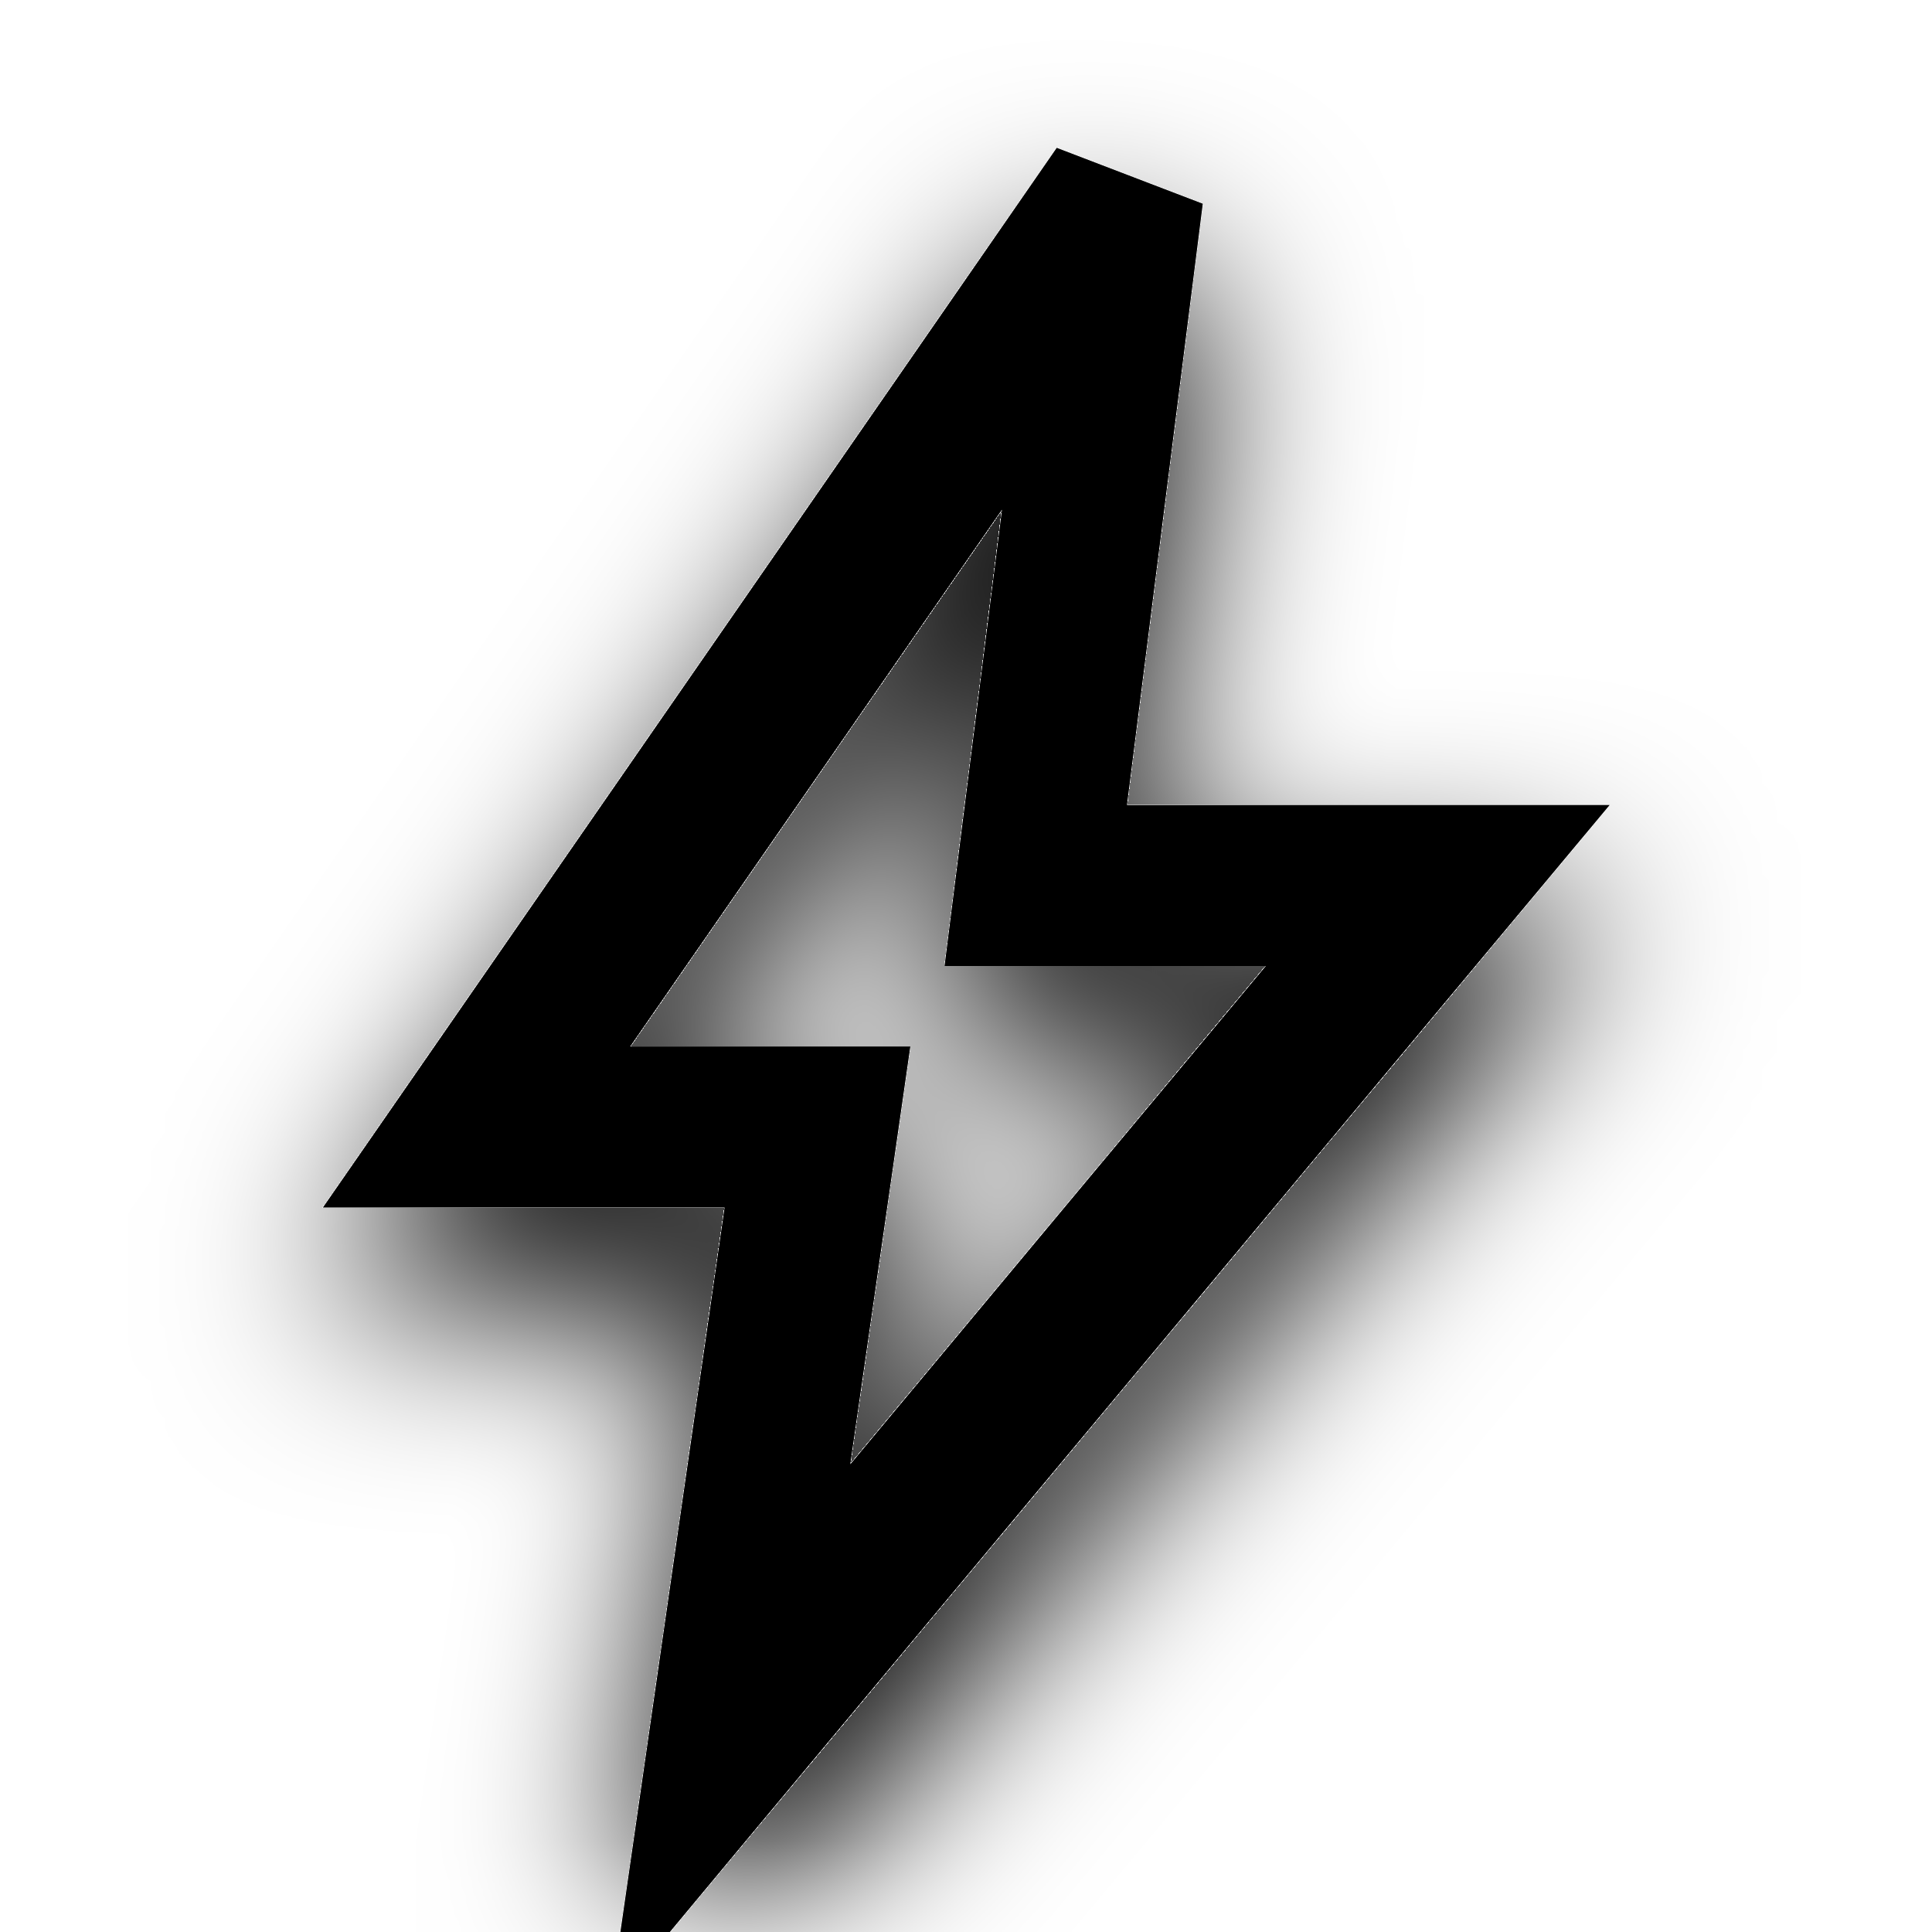
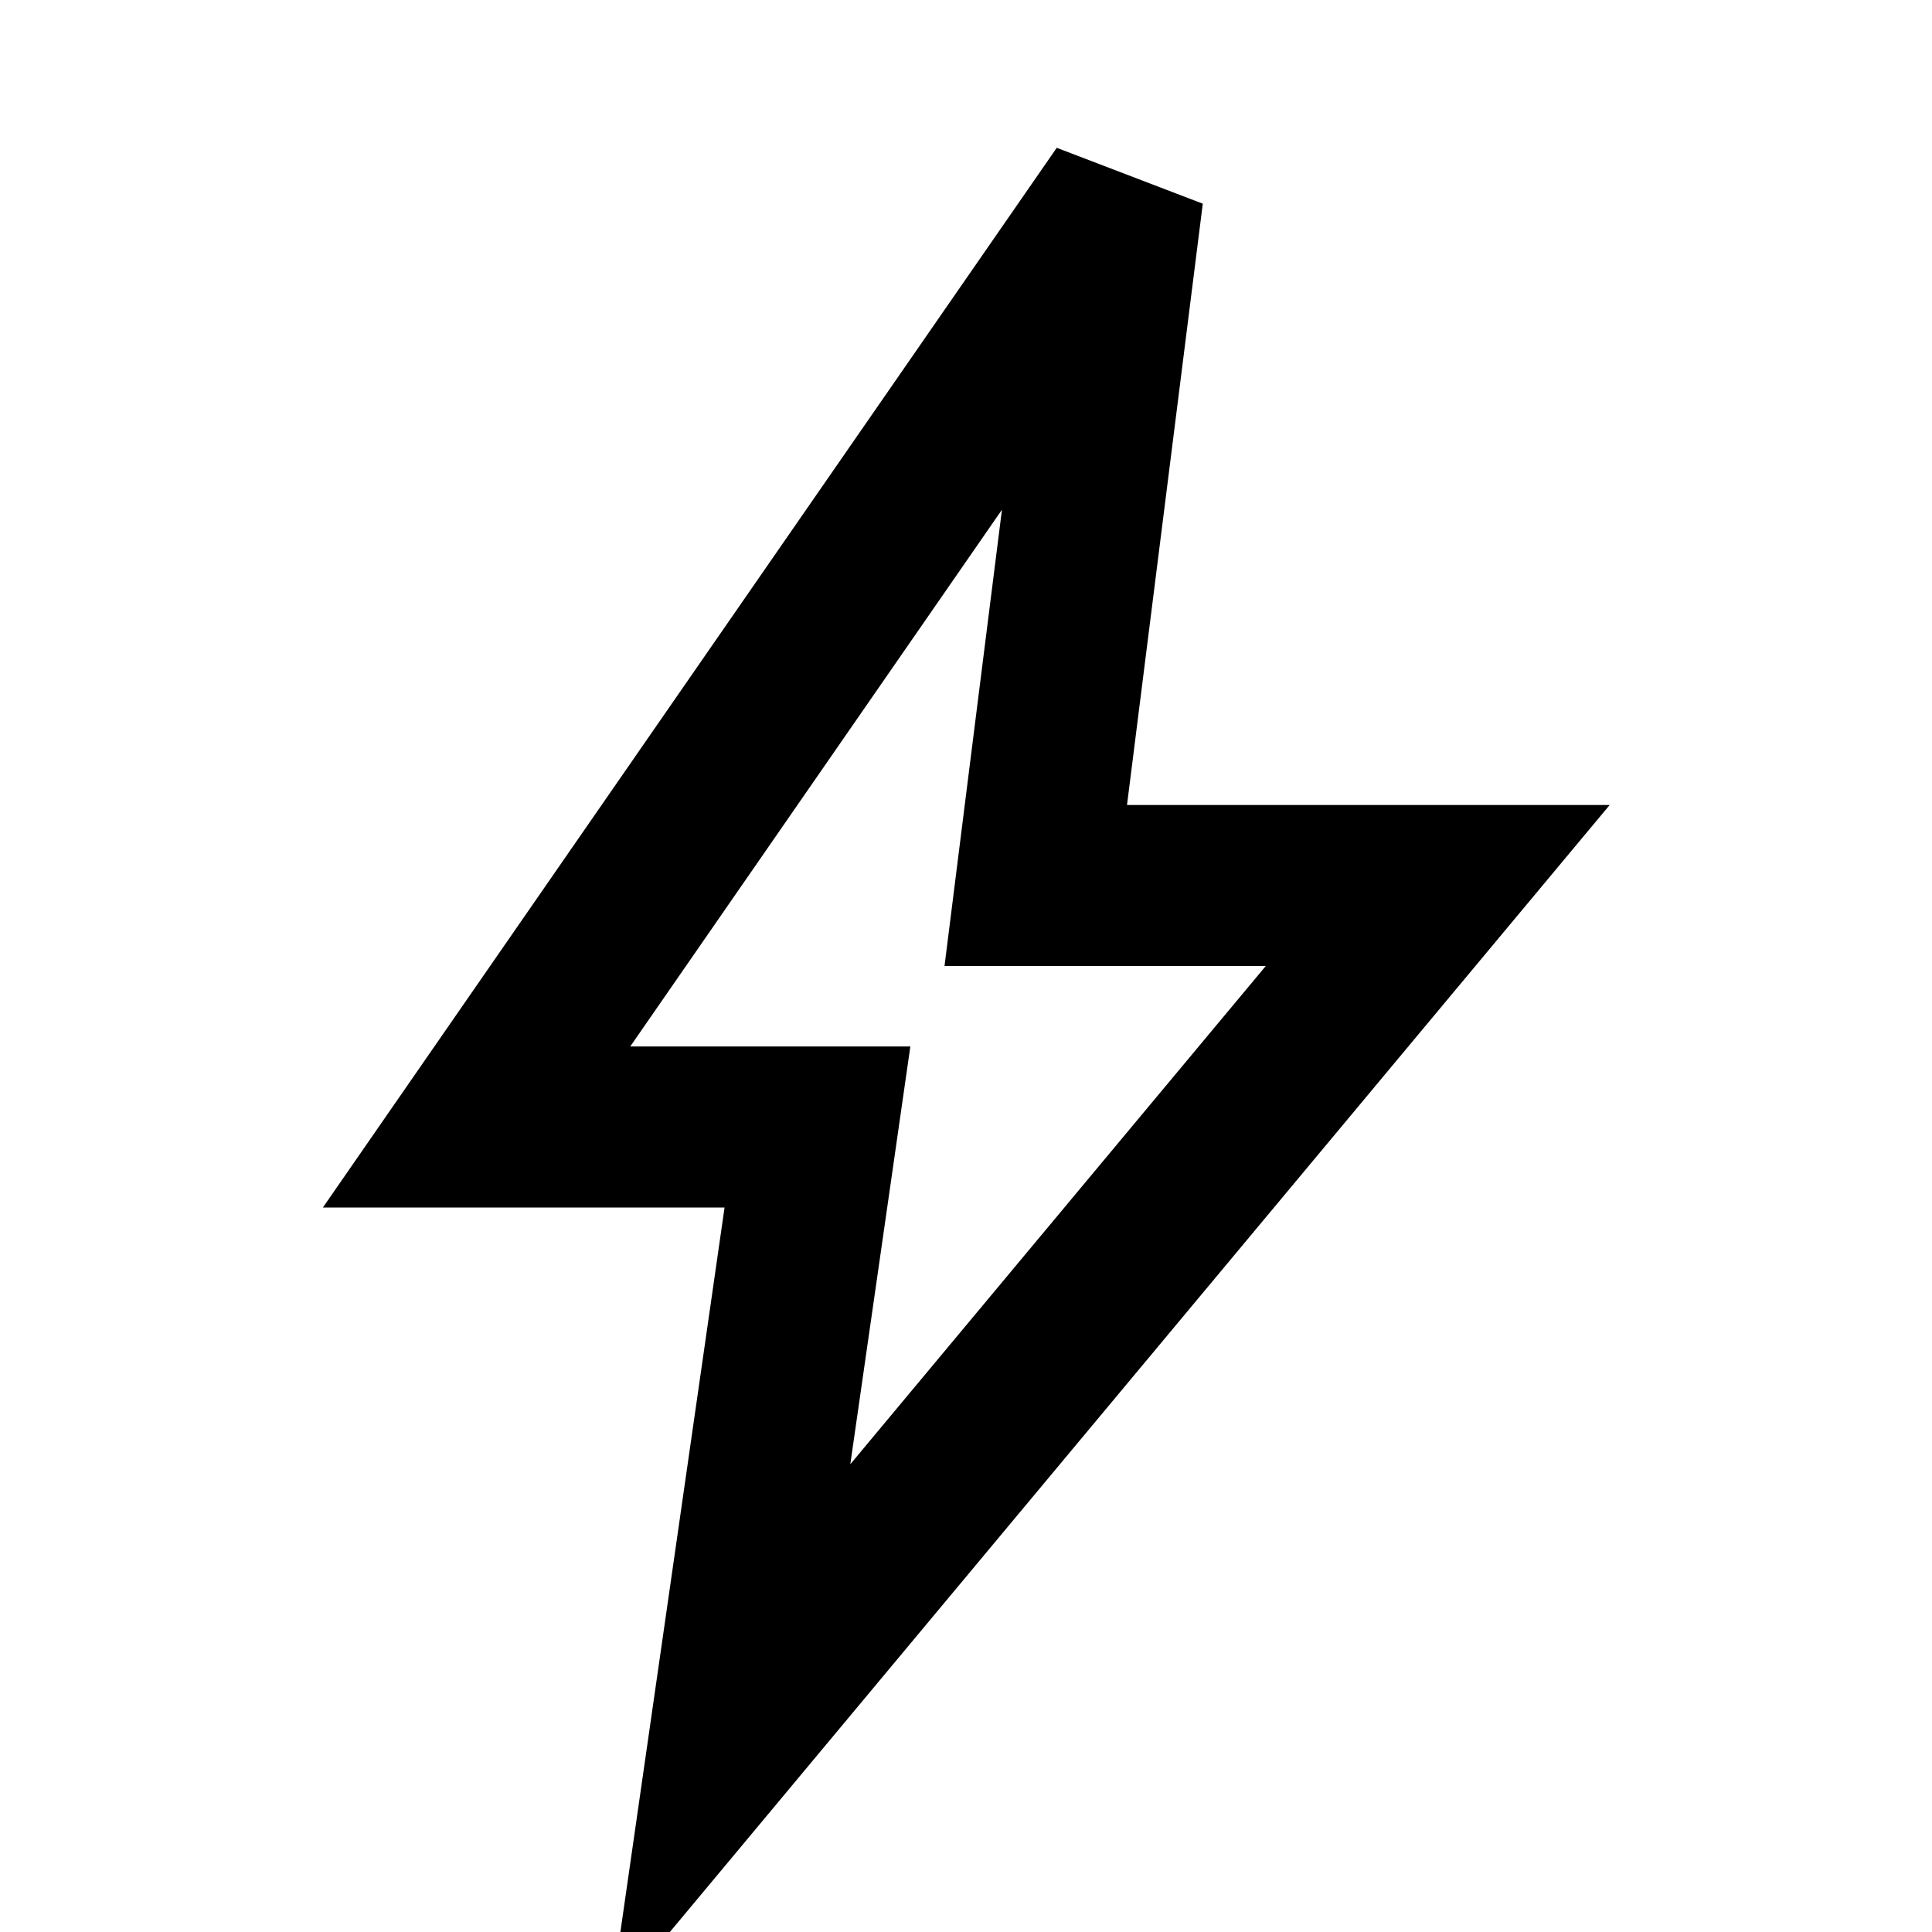
<svg xmlns="http://www.w3.org/2000/svg" overflow="visible" width="18" height="18" viewBox="0 0 18 18" fill="none">
-   <g id="Bolt Fill Streamline Rounded Fill - Material Symbols" filter="url(#filter0_d_0_105)">
+   <g id="Bolt Fill Streamline Rounded Fill - Material Symbols">
    <path id="Vector" d="M9.756 7.406L9.65 8.25H13.395L6.803 16.155L7.493 11.356L7.616 10.5H4.44L10.462 1.804L9.756 7.406Z" stroke="currentColor" stroke-width="1.5" />
  </g>
-   <defs>
-     <filter id="filter0_d_0_105" x="-1.8" y="-0.9" width="21.6" height="21.6" filterUnits="userSpaceOnUse" color-interpolation-filters="sRGB">
-       <feFlood flood-opacity="0" result="BackgroundImageFix" />
-       <feColorMatrix in="SourceAlpha" type="matrix" values="0 0 0 0 0 0 0 0 0 0 0 0 0 0 0 0 0 0 127 0" result="hardAlpha" />
-       <feOffset dy="0.9" />
-       <feGaussianBlur stdDeviation="0.9" />
-       <feComposite in2="hardAlpha" operator="out" />
-       <feColorMatrix type="matrix" values="0 0 0 0 0 0 0 0 0 0 0 0 0 0 0 0 0 0 1 0" />
-       <feBlend mode="normal" in2="BackgroundImageFix" result="effect1_dropShadow_0_105" />
-       <feBlend mode="normal" in="SourceGraphic" in2="effect1_dropShadow_0_105" result="shape" />
-     </filter>
-   </defs>
</svg>
